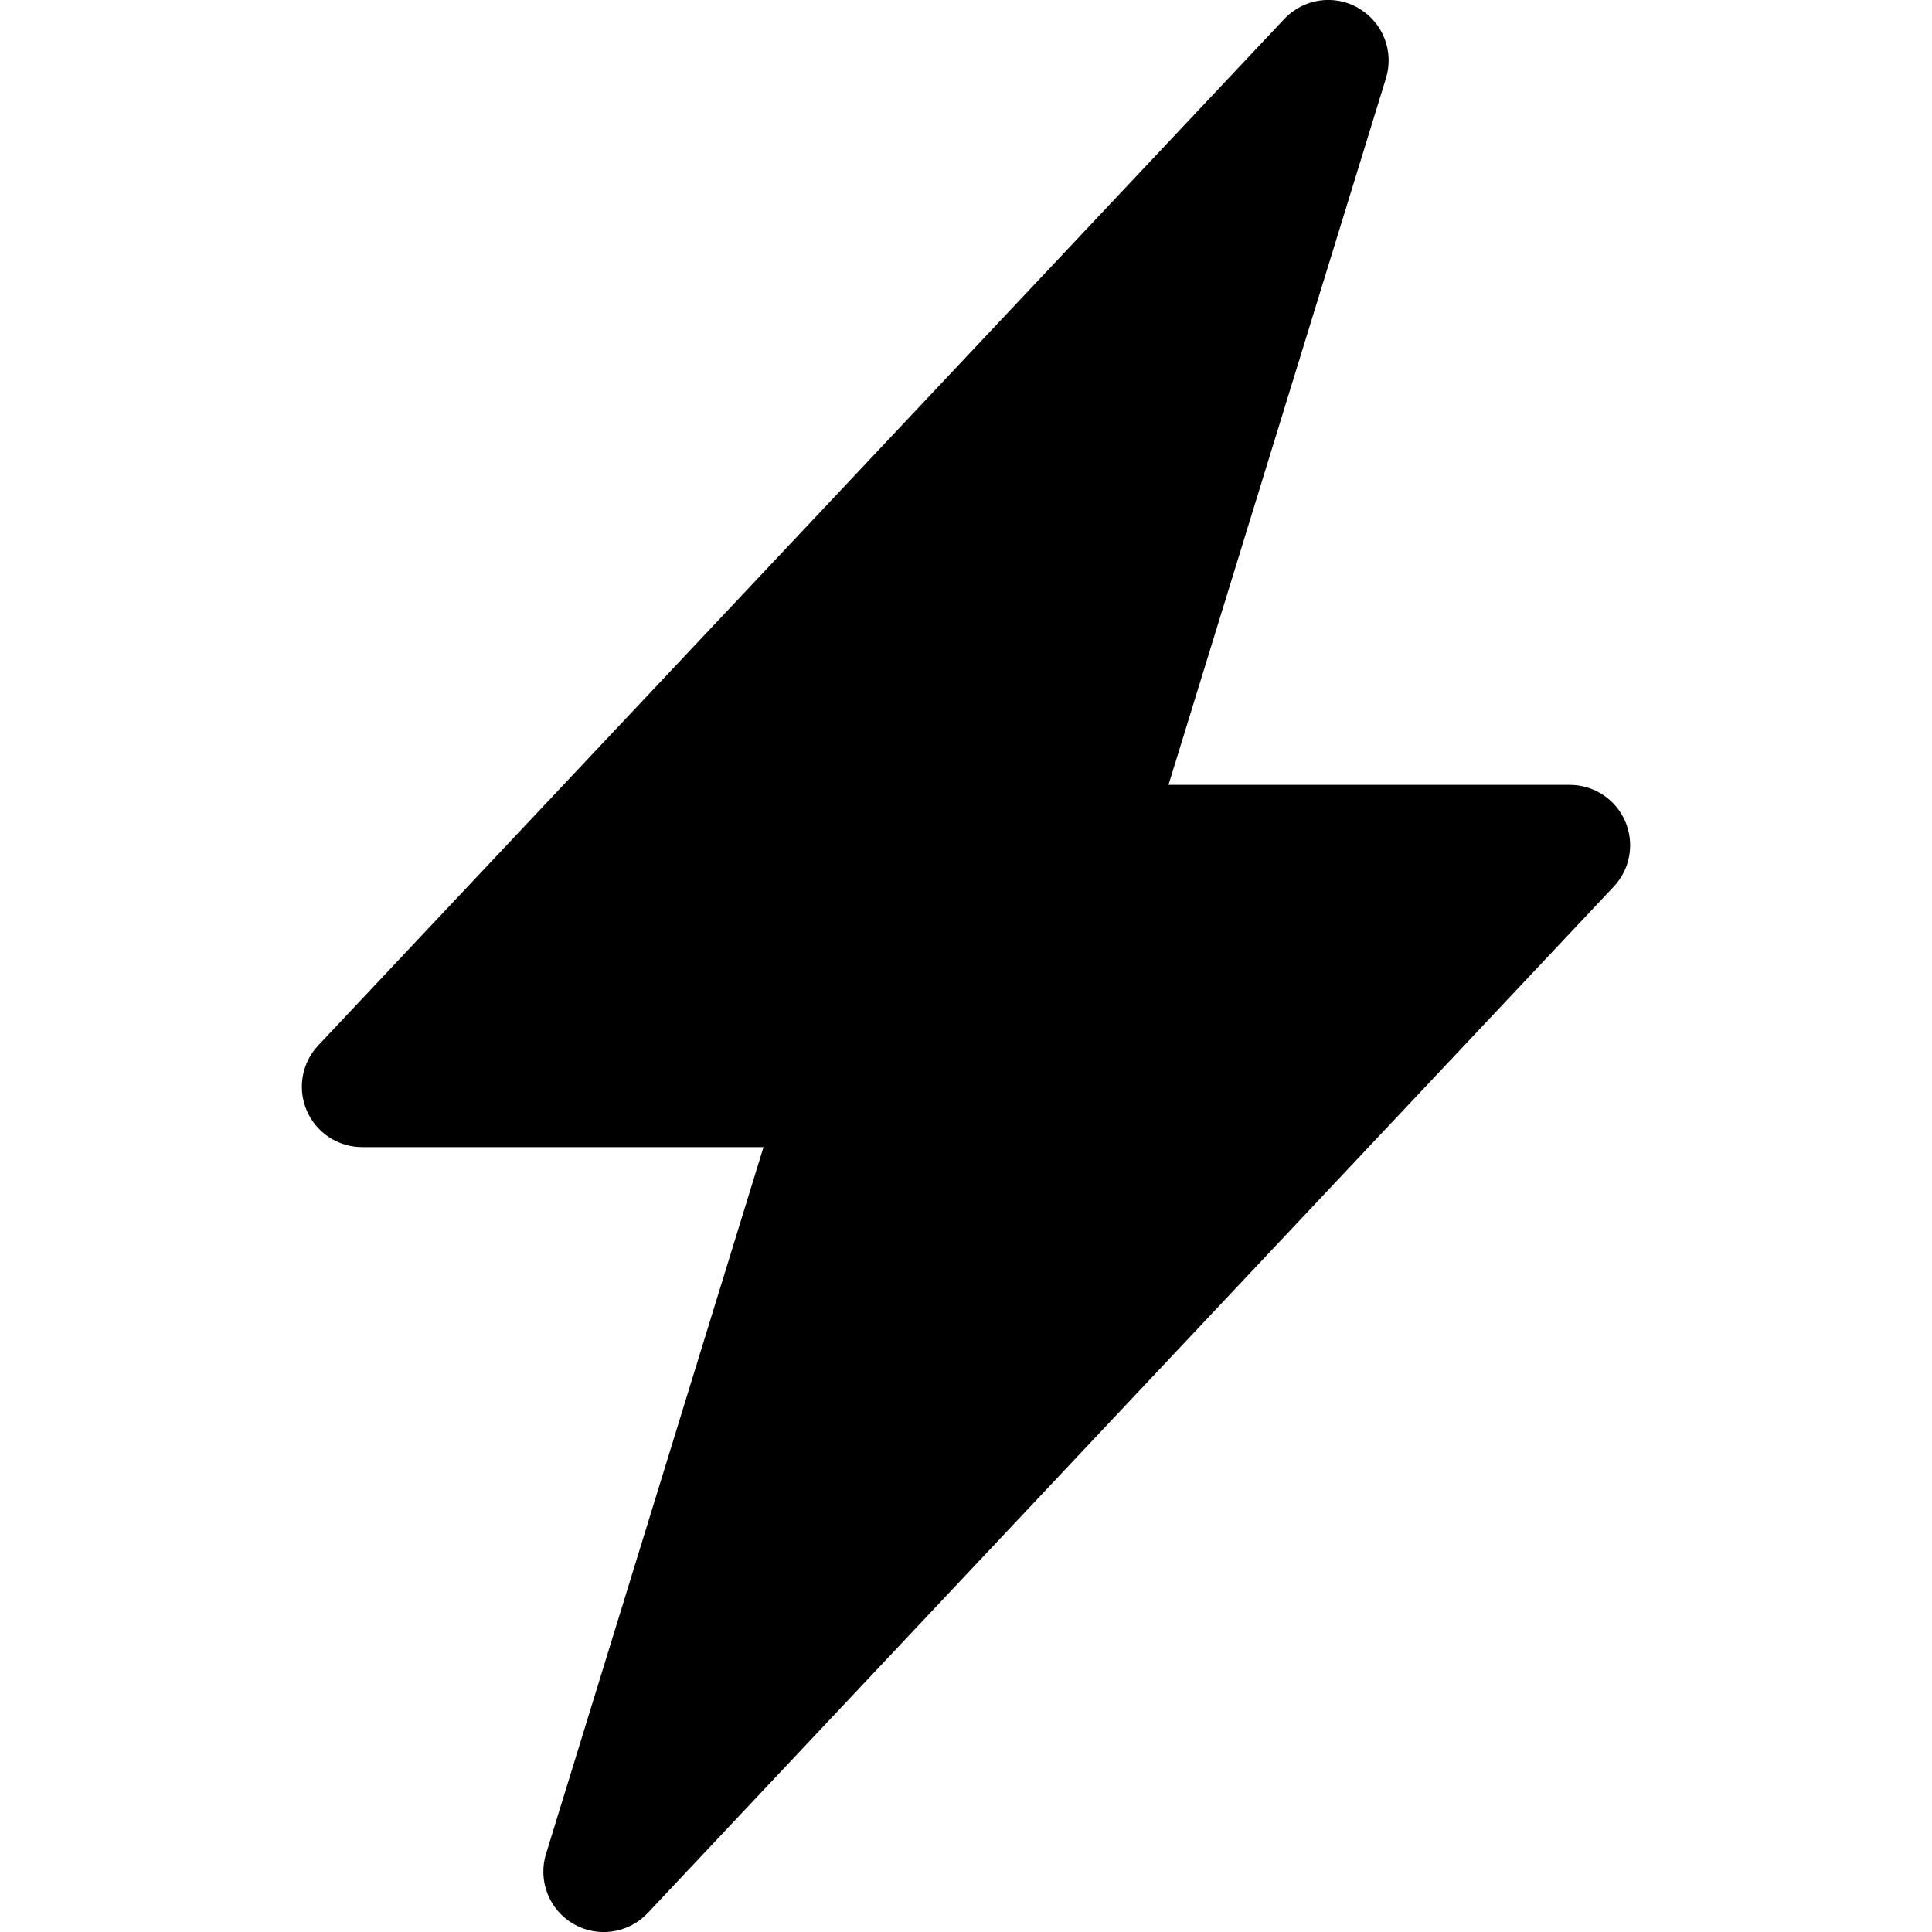
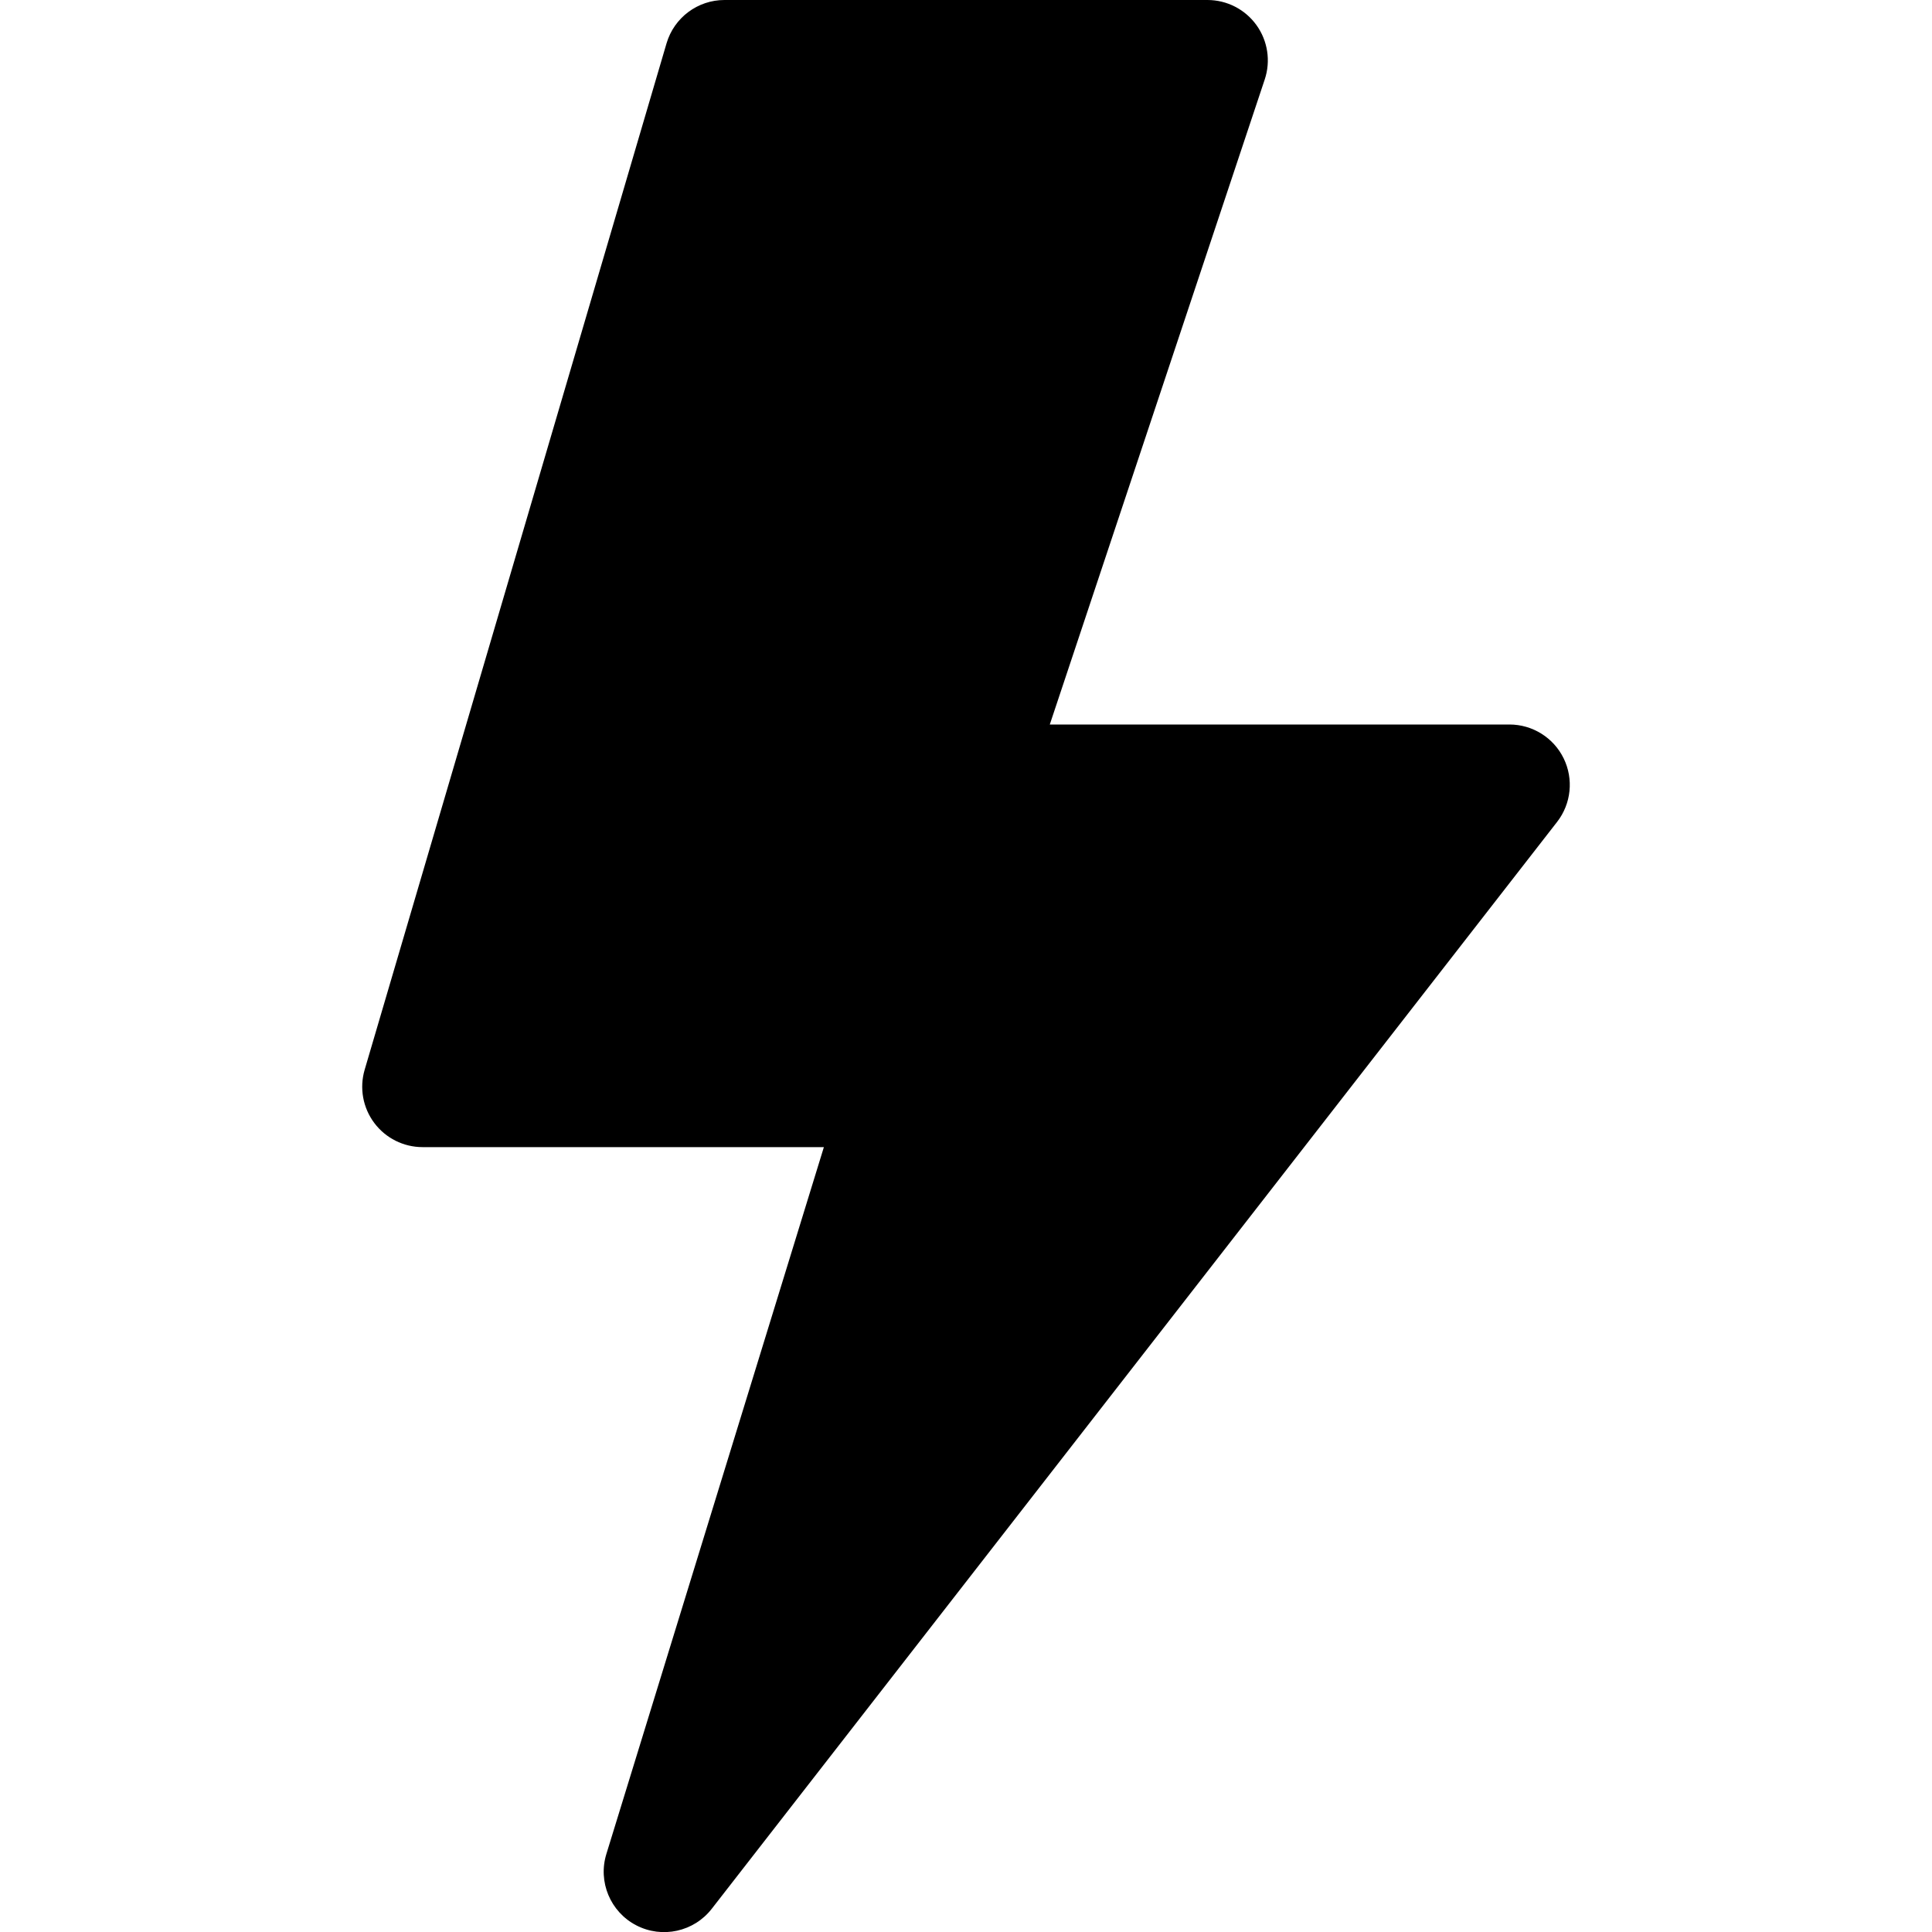
<svg xmlns="http://www.w3.org/2000/svg" width="16" height="16" fill="currentColor" class="bi bi-lightning-fill" viewBox="0 0 16 16">
-   <path d="M11.251.068a.5.5 0 0 1 .227.58L9.677 6.5H13a.5.5 0 0 1 .364.843l-8 8.5a.5.5 0 0 1-.842-.49L6.323 9.5H3a.5.5 0 0 1-.364-.843l8-8.5a.5.5 0 0 1 .615-.09z" />
+   <path d="M5.52.359A.5.5 0 0 1 6 0h4a.5.5 0 0 1 .474.658L8.694 6H12.5a.5.5 0 0 1 .395.807l-7 9a.5.5 0 0 1-.873-.454L6.823 9.5H3.5a.5.5 0 0 1-.48-.641l2.5-8.5z" />
</svg>
